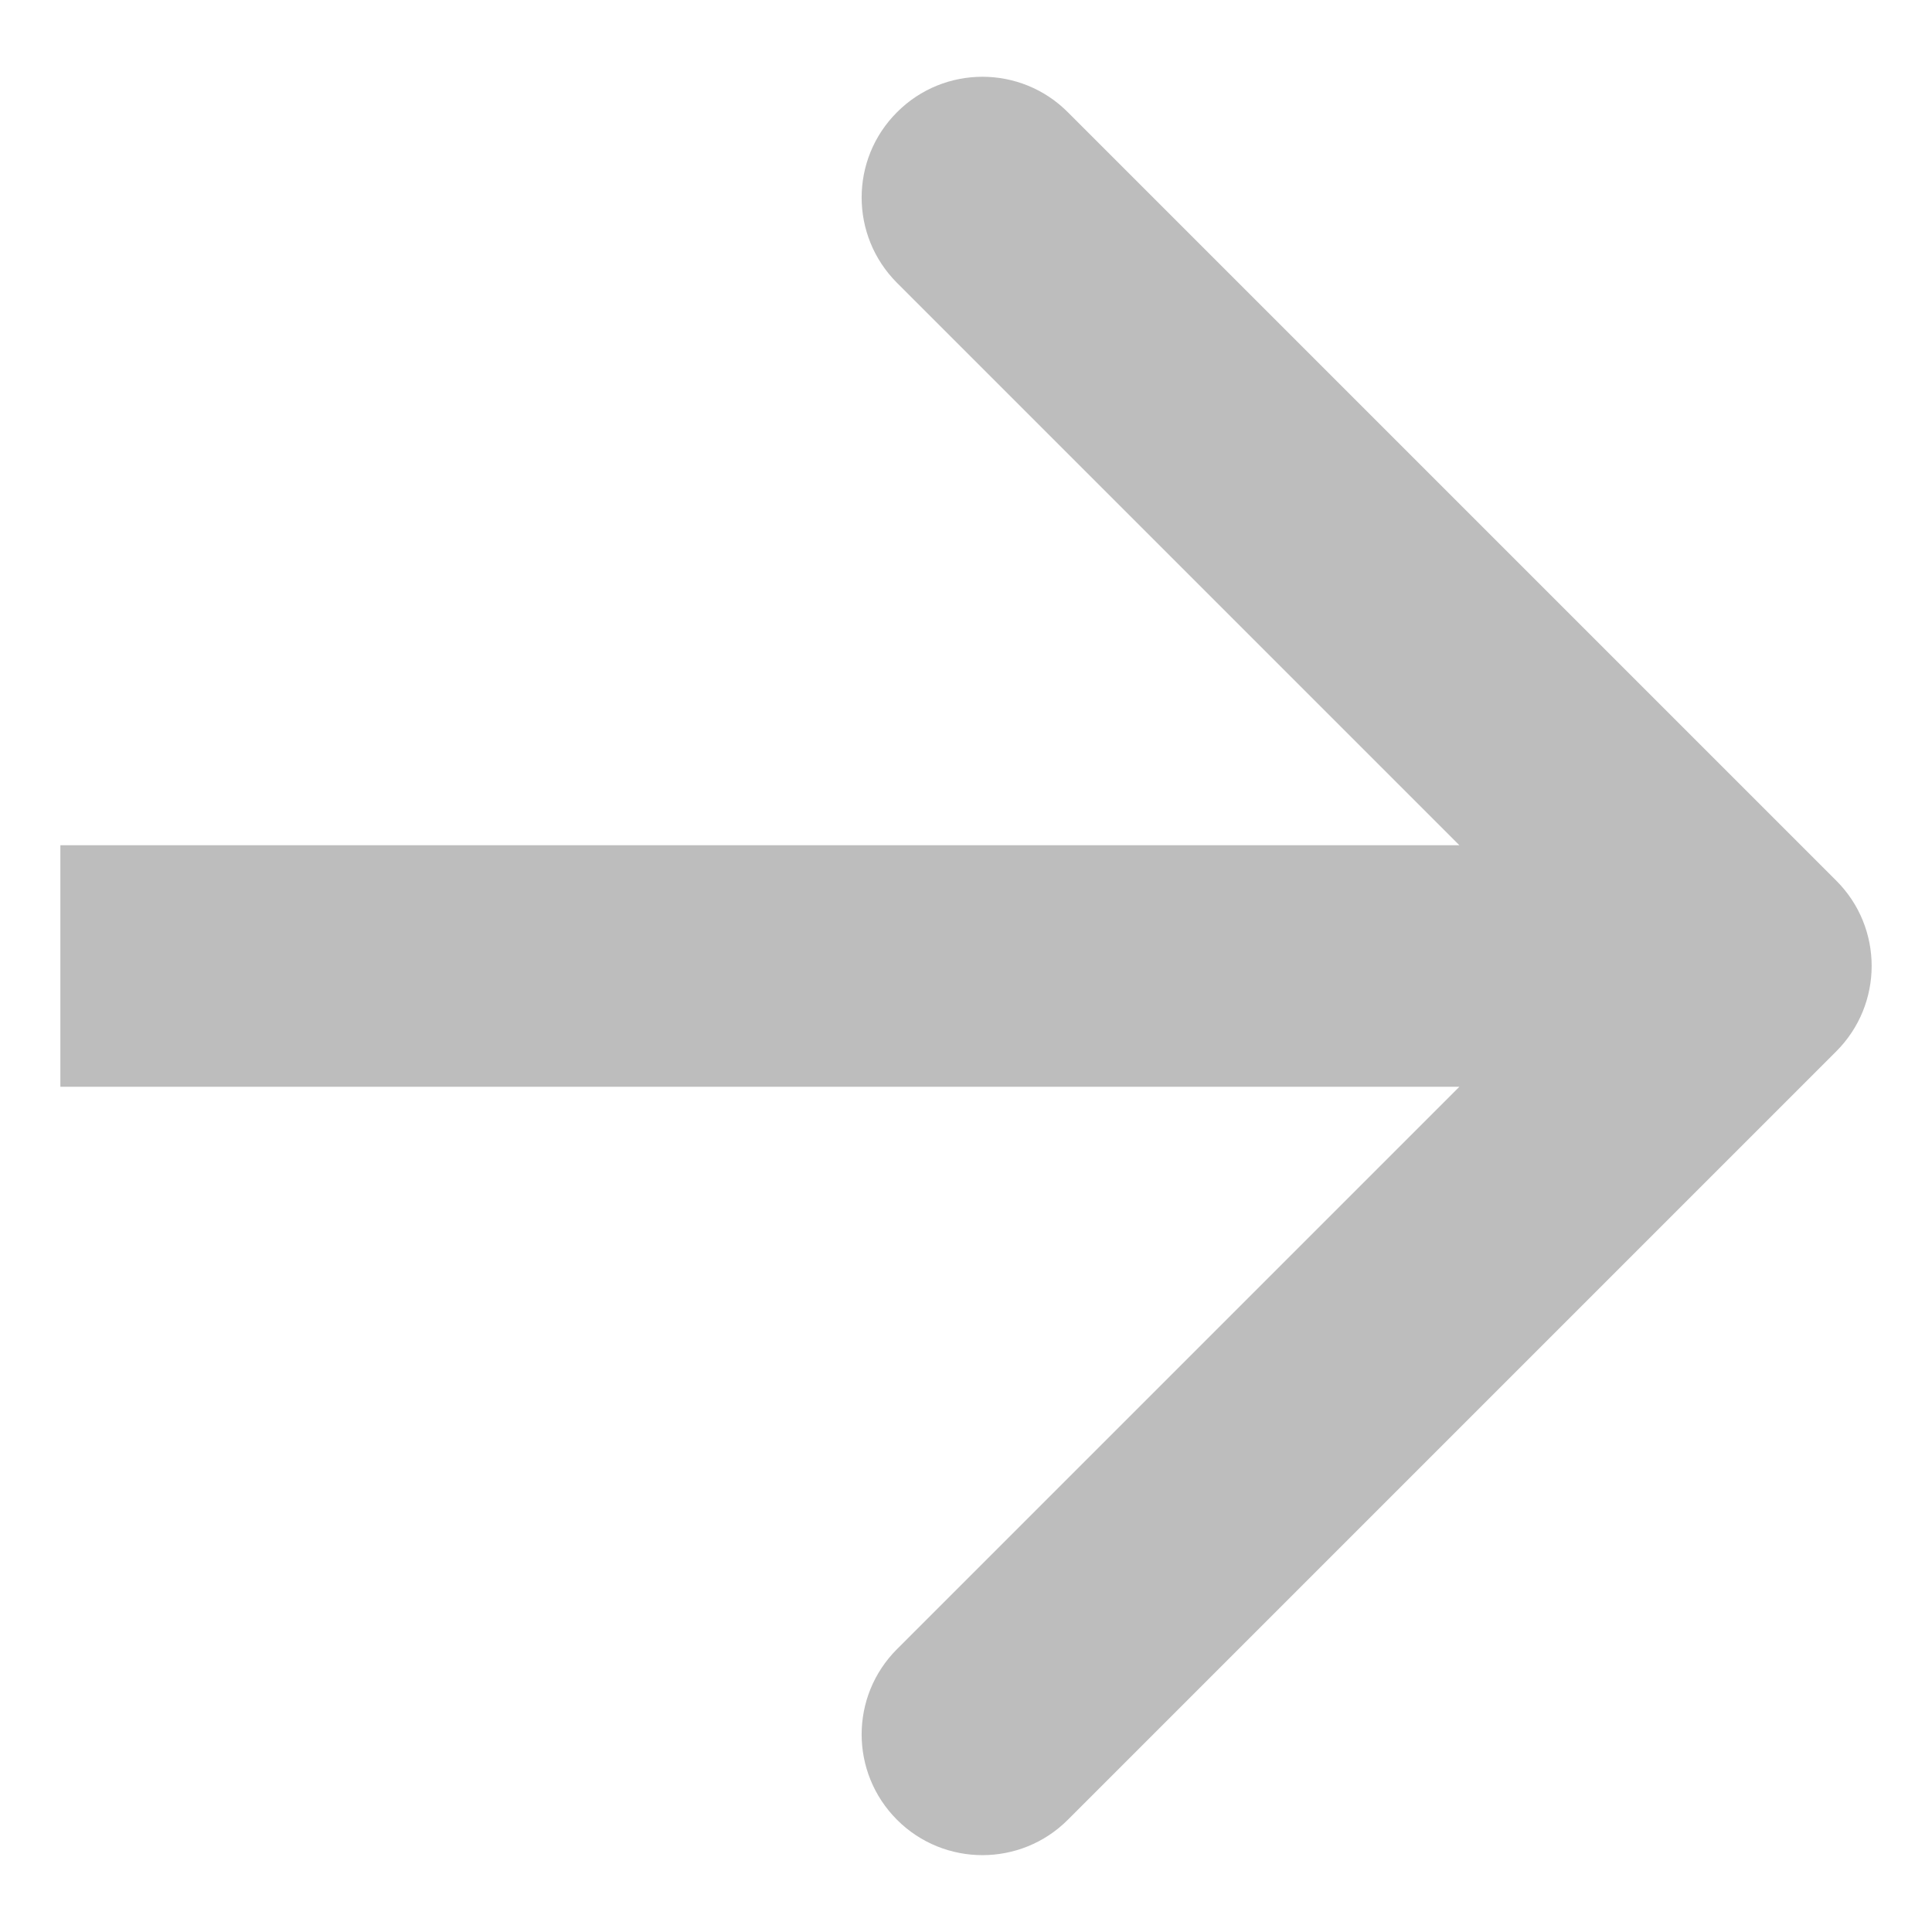
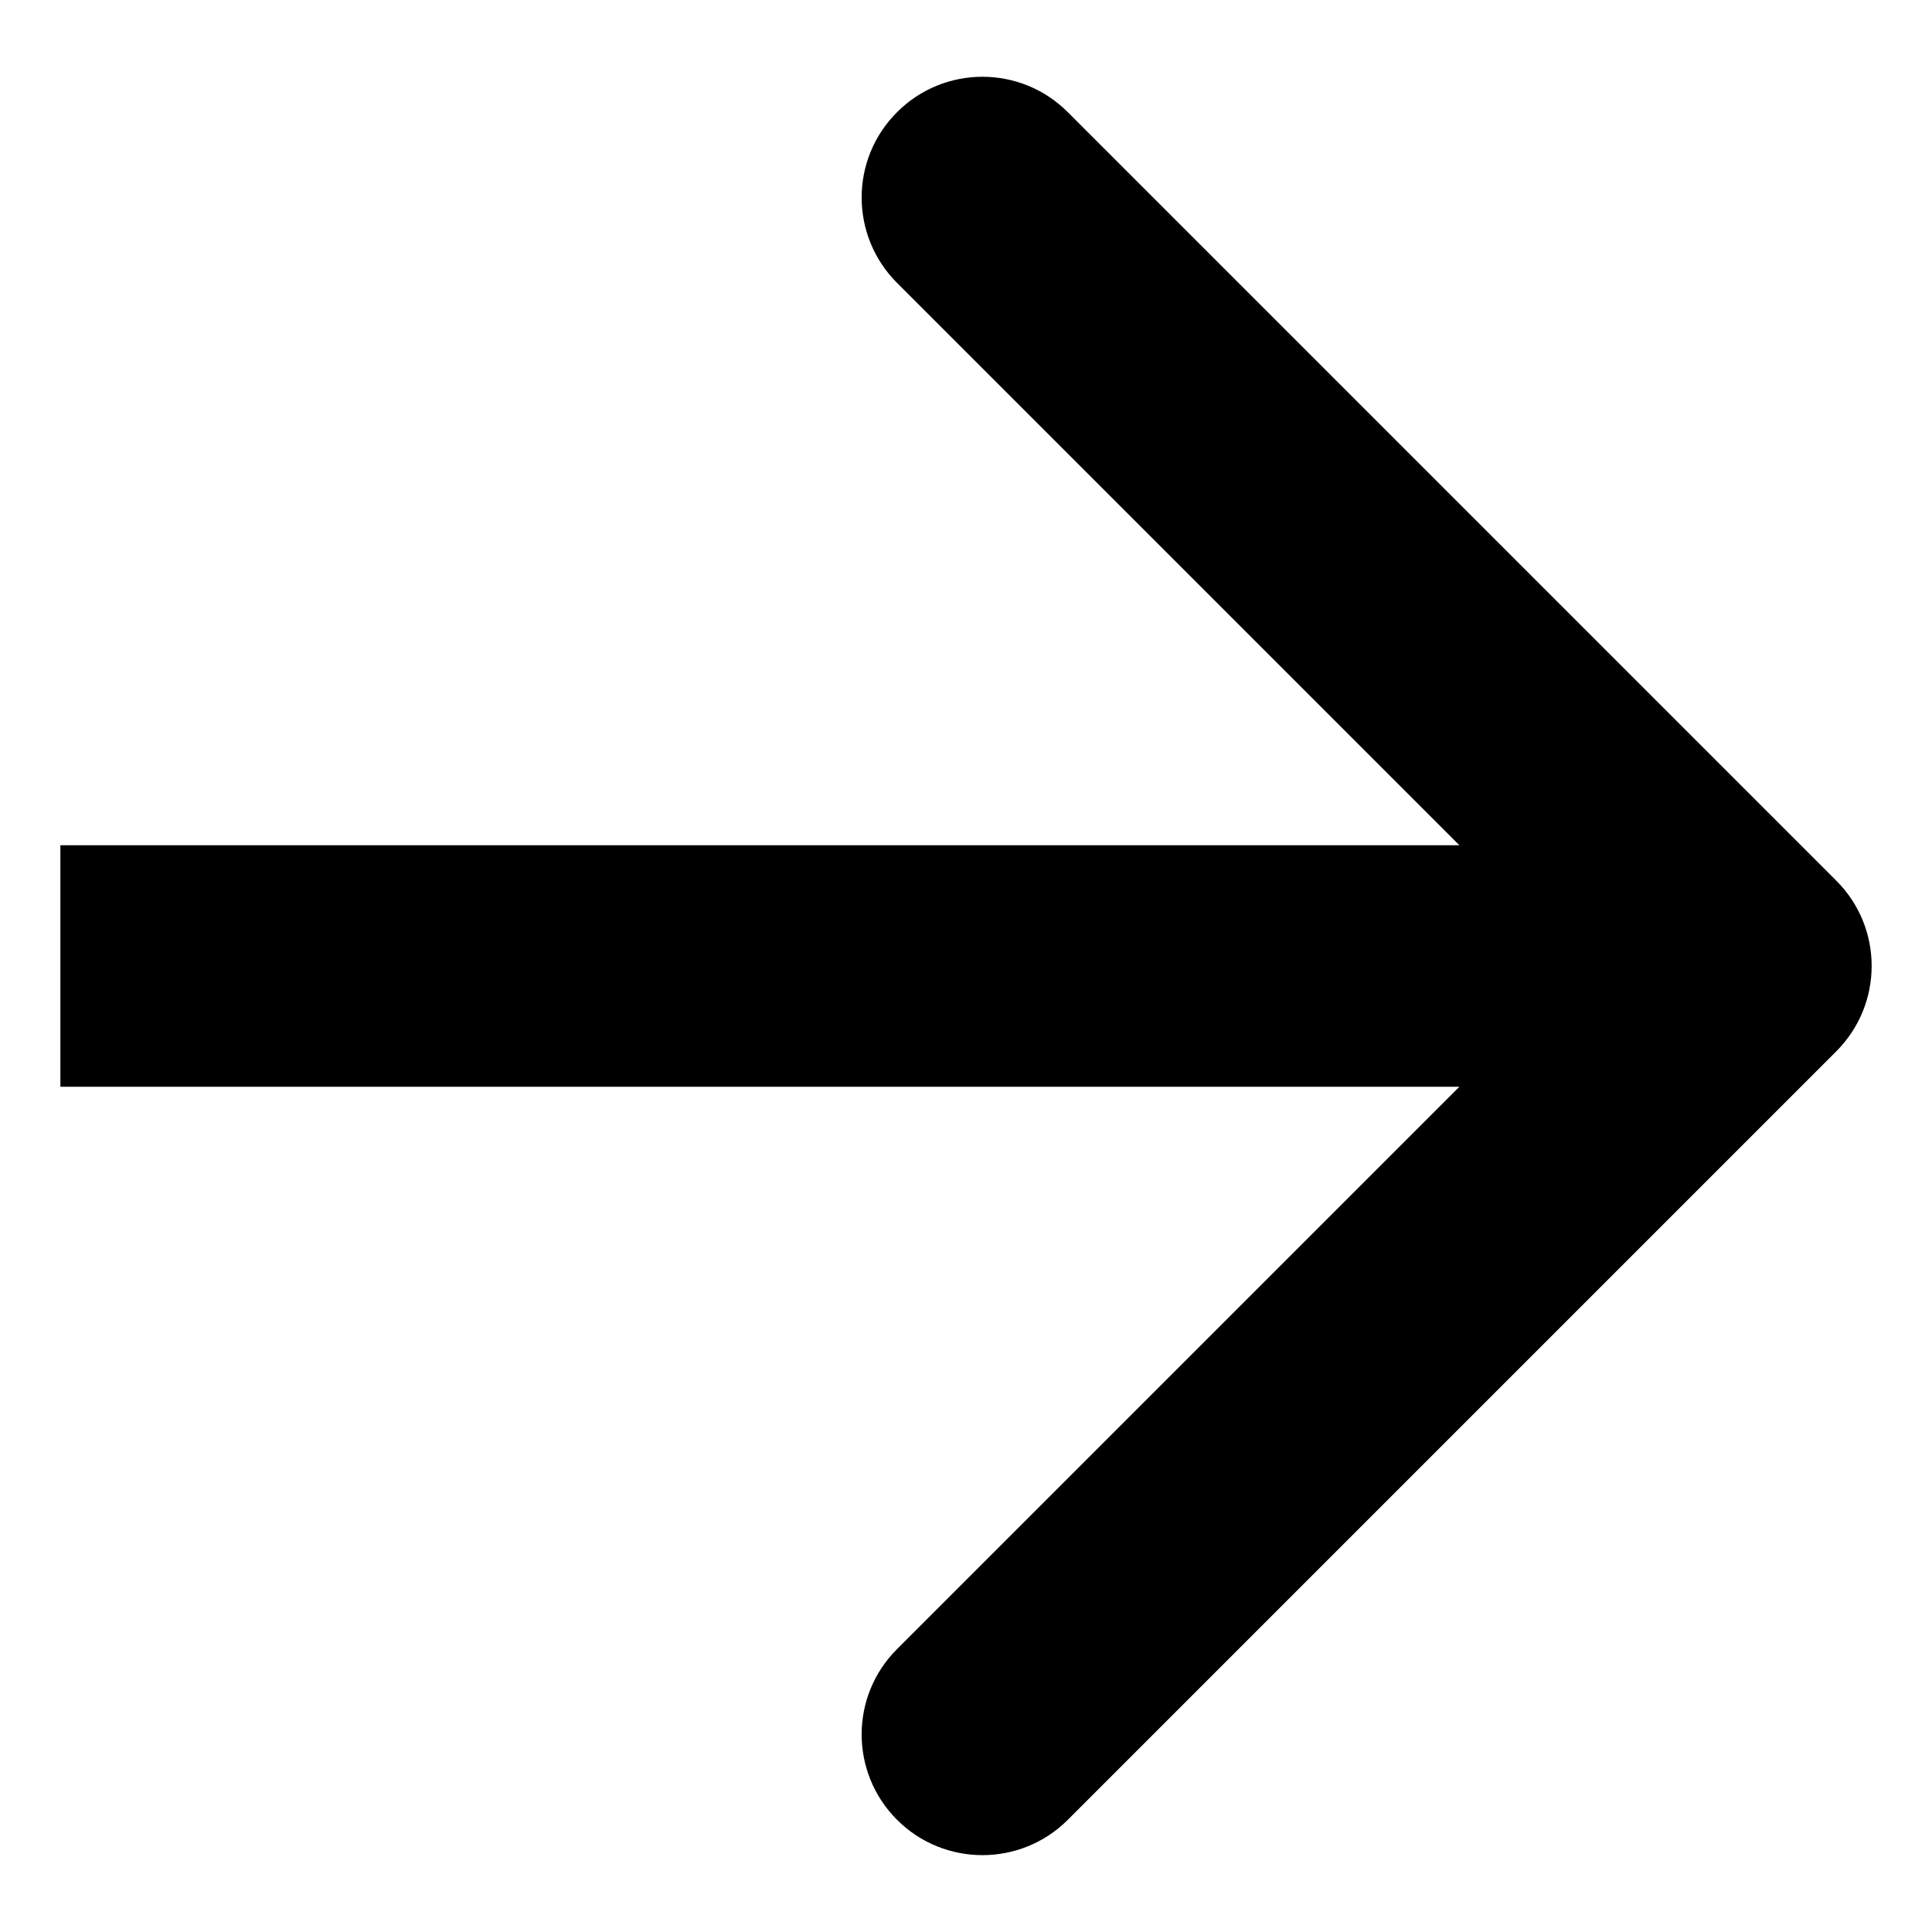
- <svg xmlns="http://www.w3.org/2000/svg" width="16" height="16" viewBox="0 0 16 16" fill="none">
-   <path fill-rule="evenodd" clip-rule="evenodd" d="M8.843 0.929L15.207 7.293C15.598 7.683 15.598 8.316 15.207 8.707L8.843 15.071C8.453 15.461 7.819 15.461 7.429 15.071C7.038 14.68 7.038 14.047 7.429 13.657L12.086 9H0.5V7H12.086L7.429 2.343C7.038 1.952 7.038 1.319 7.429 0.929C7.819 0.538 8.453 0.538 8.843 0.929Z" fill="#BDBDBD" />
+ <svg xmlns="http://www.w3.org/2000/svg" width="16" height="16" viewBox="0 0 16 16">
+   <path fill-rule="evenodd" clip-rule="evenodd" d="M8.843 0.929L15.207 7.293C15.598 7.683 15.598 8.316 15.207 8.707L8.843 15.071C8.453 15.461 7.819 15.461 7.429 15.071C7.038 14.68 7.038 14.047 7.429 13.657L12.086 9H0.5V7H12.086L7.429 2.343C7.038 1.952 7.038 1.319 7.429 0.929C7.819 0.538 8.453 0.538 8.843 0.929Z" />
</svg>
